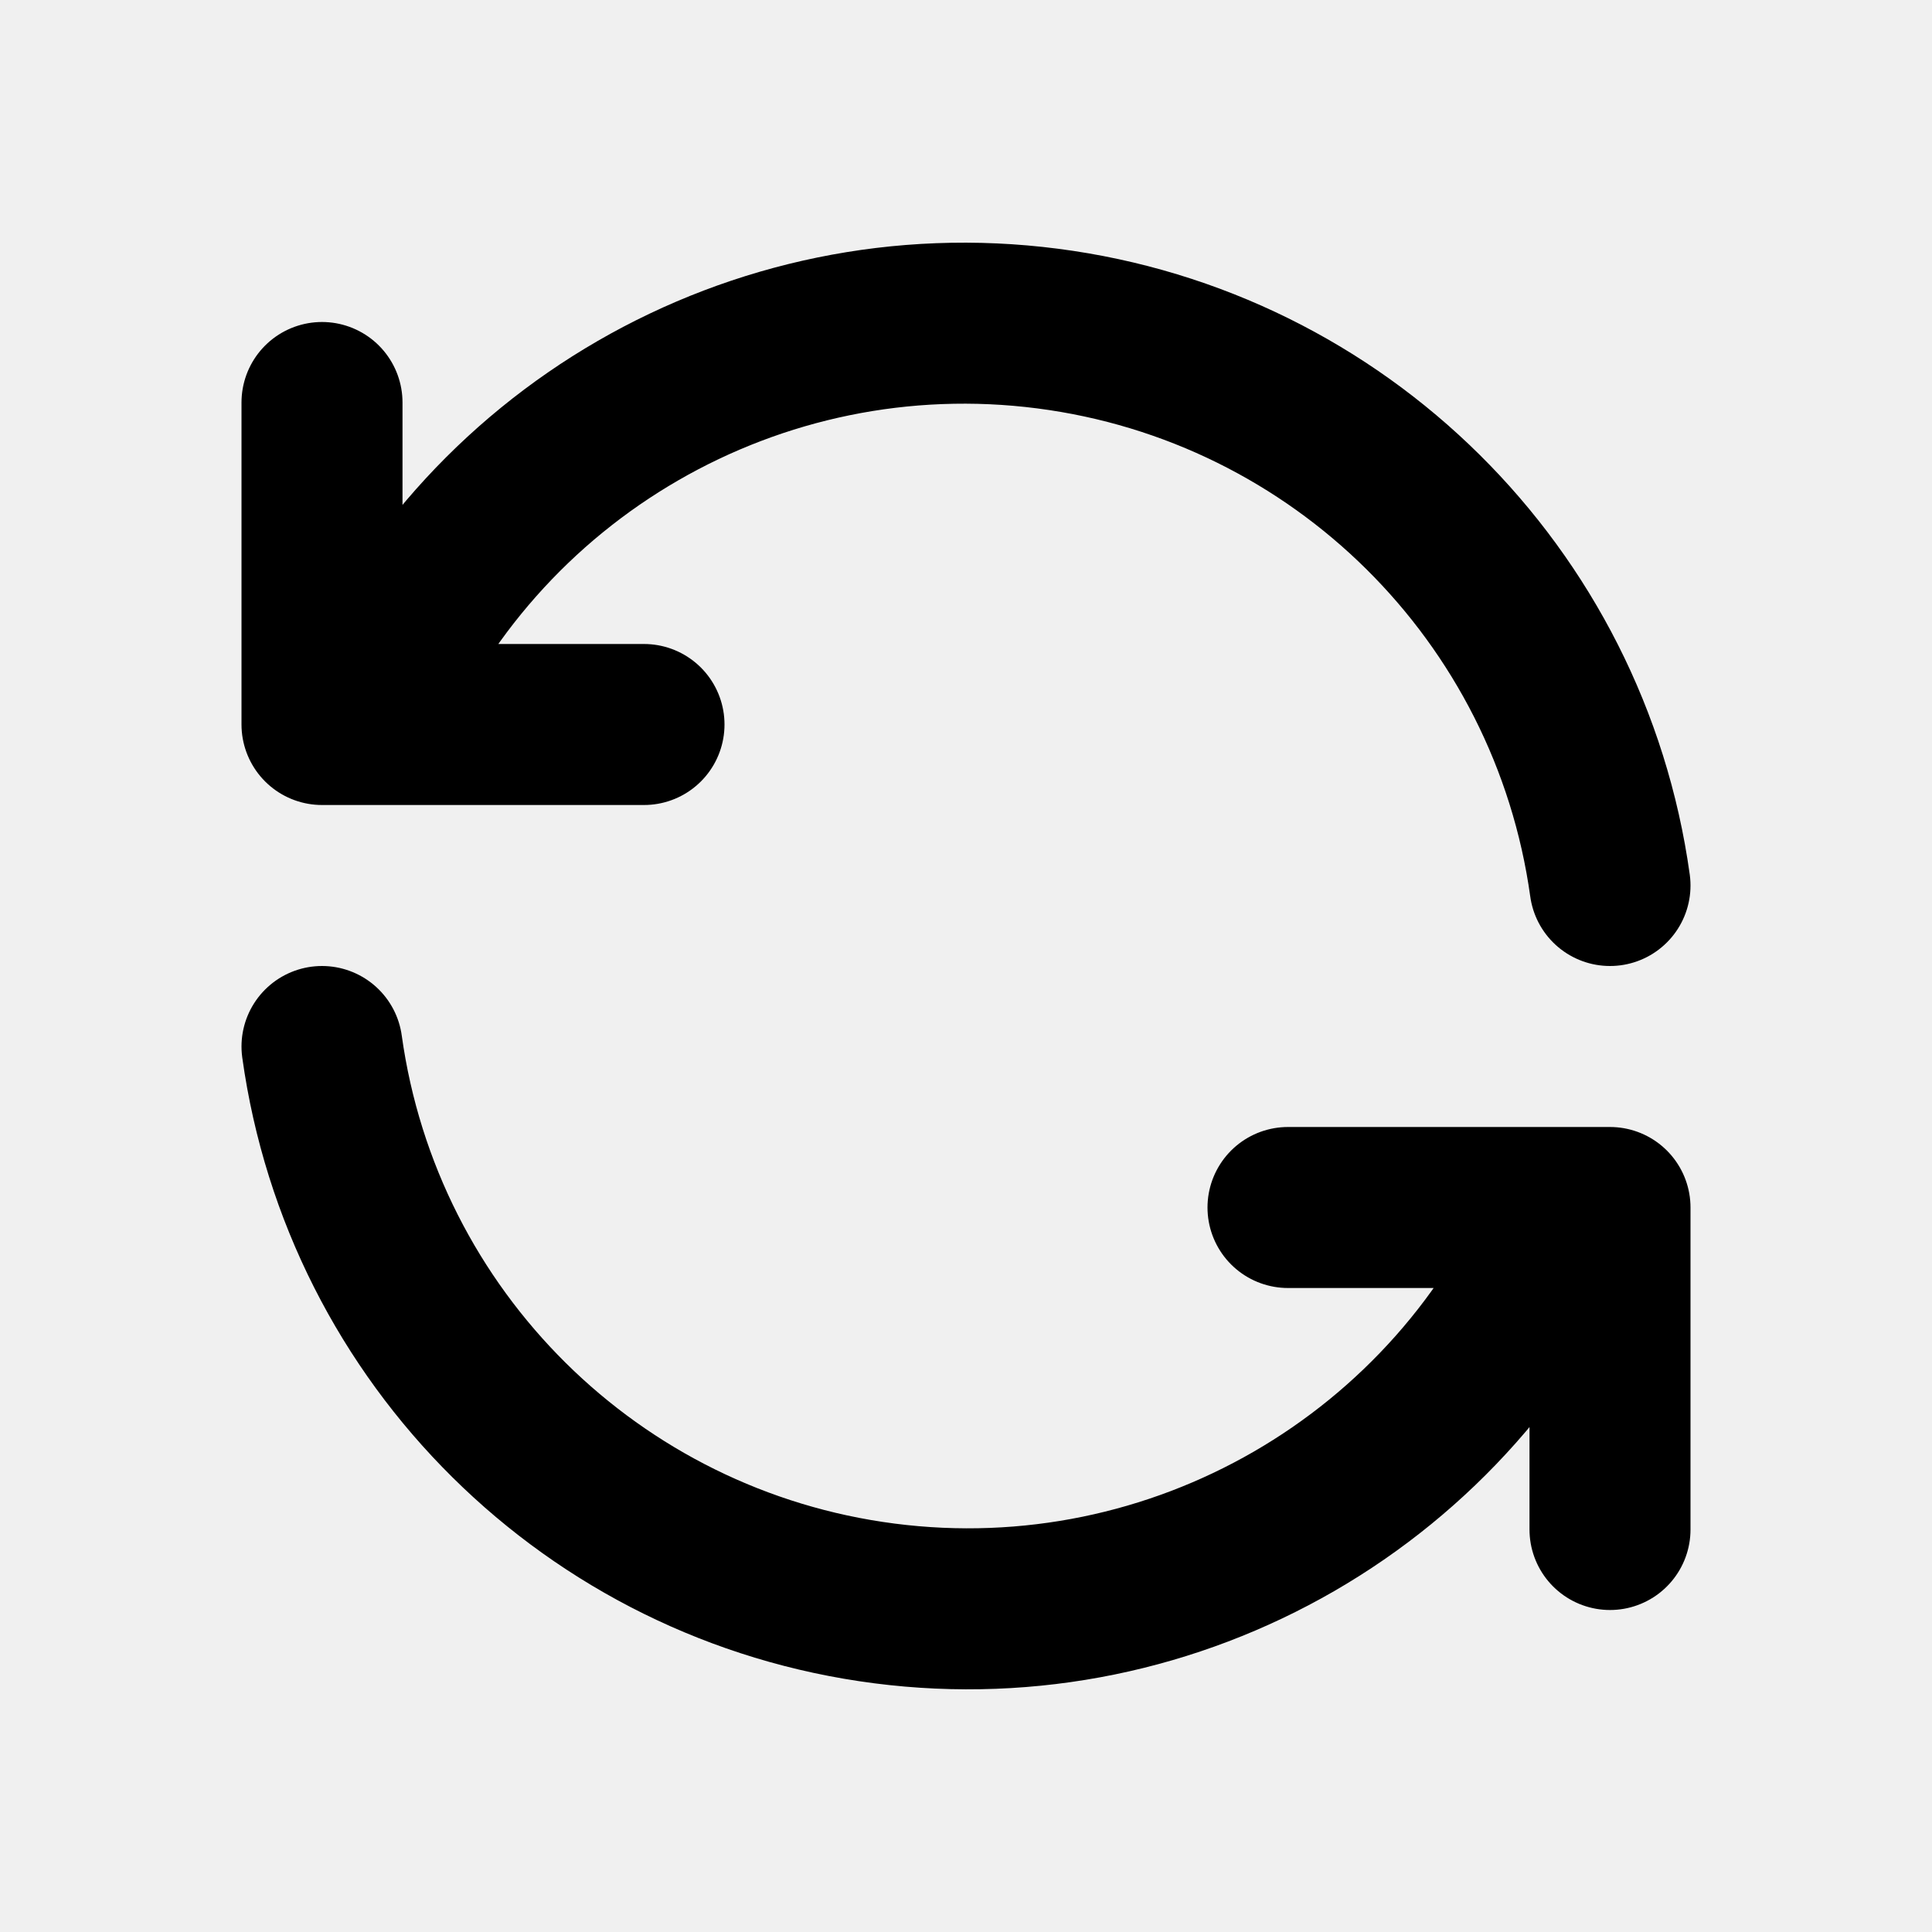
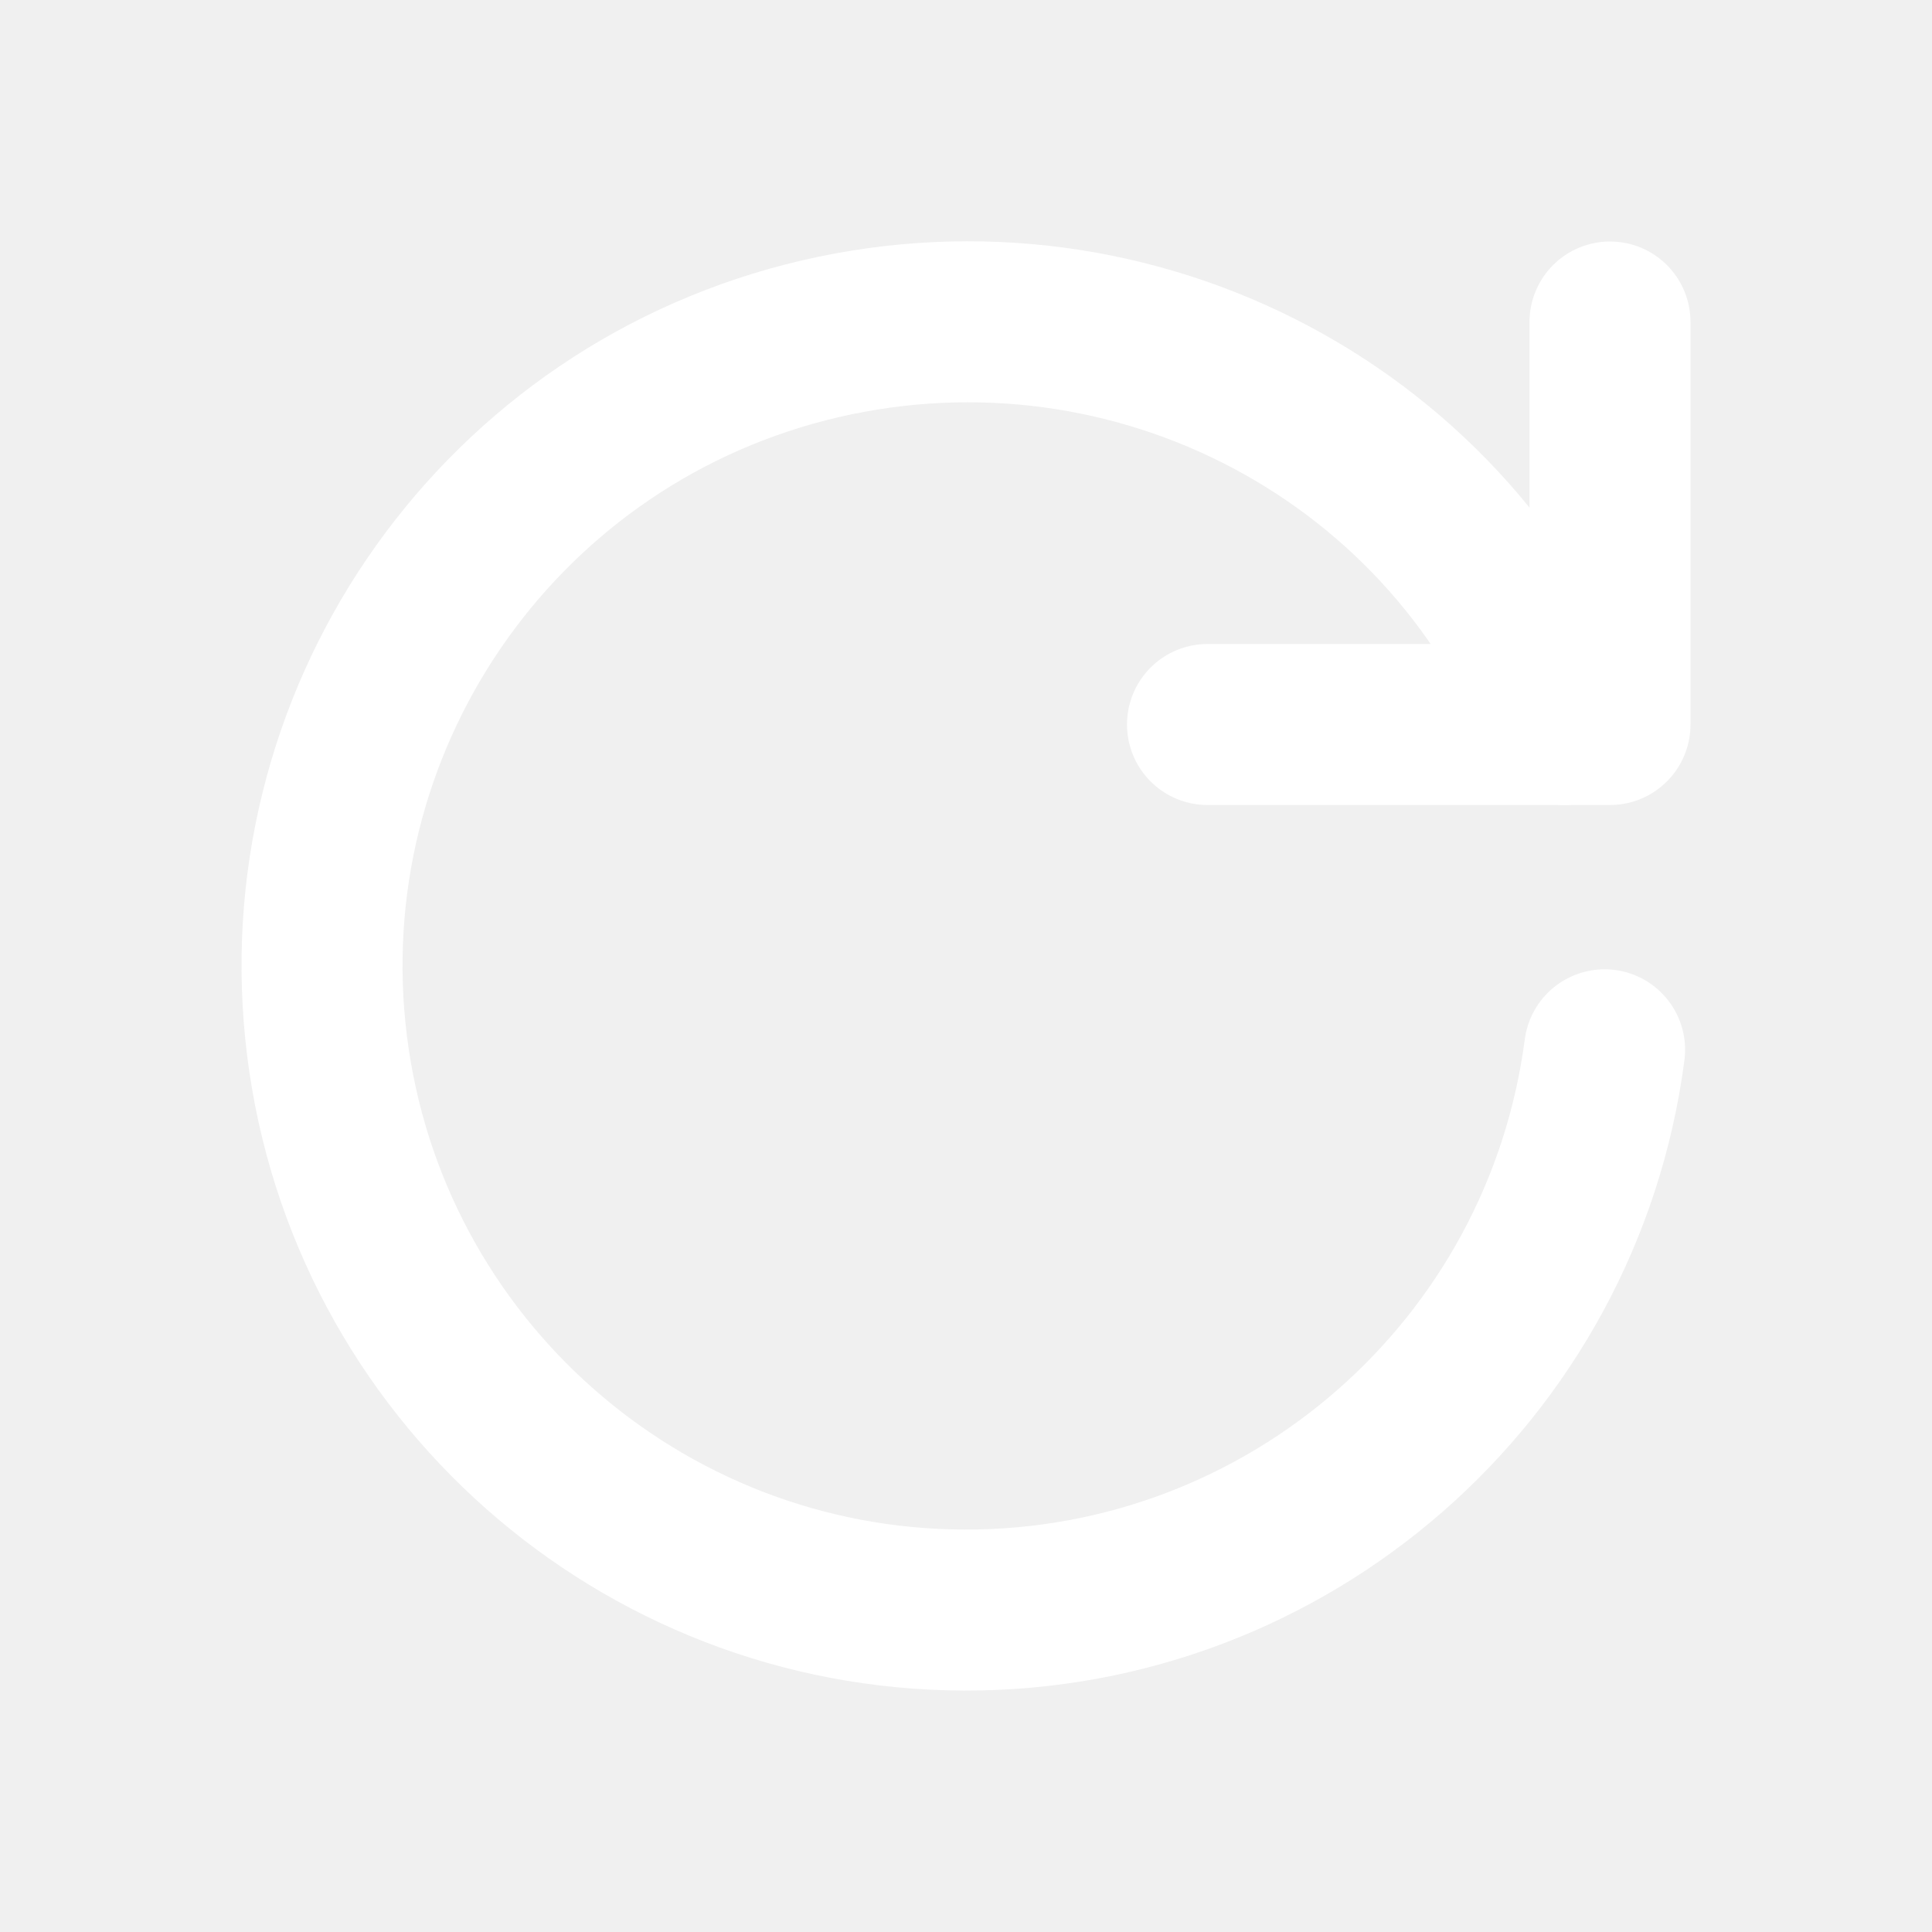
- <svg xmlns="http://www.w3.org/2000/svg" width="24" height="24" viewBox="0 0 24 24" fill="none" stroke="currentColor" stroke-width="2" stroke-linecap="round" stroke-linejoin="round" class="icon icon-tabler icons-tabler-outline icon-tabler-refresh">
+ <svg xmlns="http://www.w3.org/2000/svg" width="24" height="24" viewBox="0 0 24 24" fill="none" stroke="#ffffff" stroke-width="2" stroke-linecap="round" stroke-linejoin="round" class="icon icon-tabler icons-tabler-outline icon-tabler-reload">
  <path stroke="none" d="M0 0h24v24H0z" fill="none" />
-   <path d="M20 11a8.1 8.1 0 0 0 -15.5 -2m-.5 -4v4h4" />
-   <path d="M4 13a8.1 8.1 0 0 0 15.5 2m.5 4v-4h-4" />
+   <path d="M19.933 13.041a8 8 0 1 1 -9.925 -8.788c3.899 -1 7.935 1.007 9.425 4.747" />
+   <path d="M20 4v5h-5" />
</svg>
